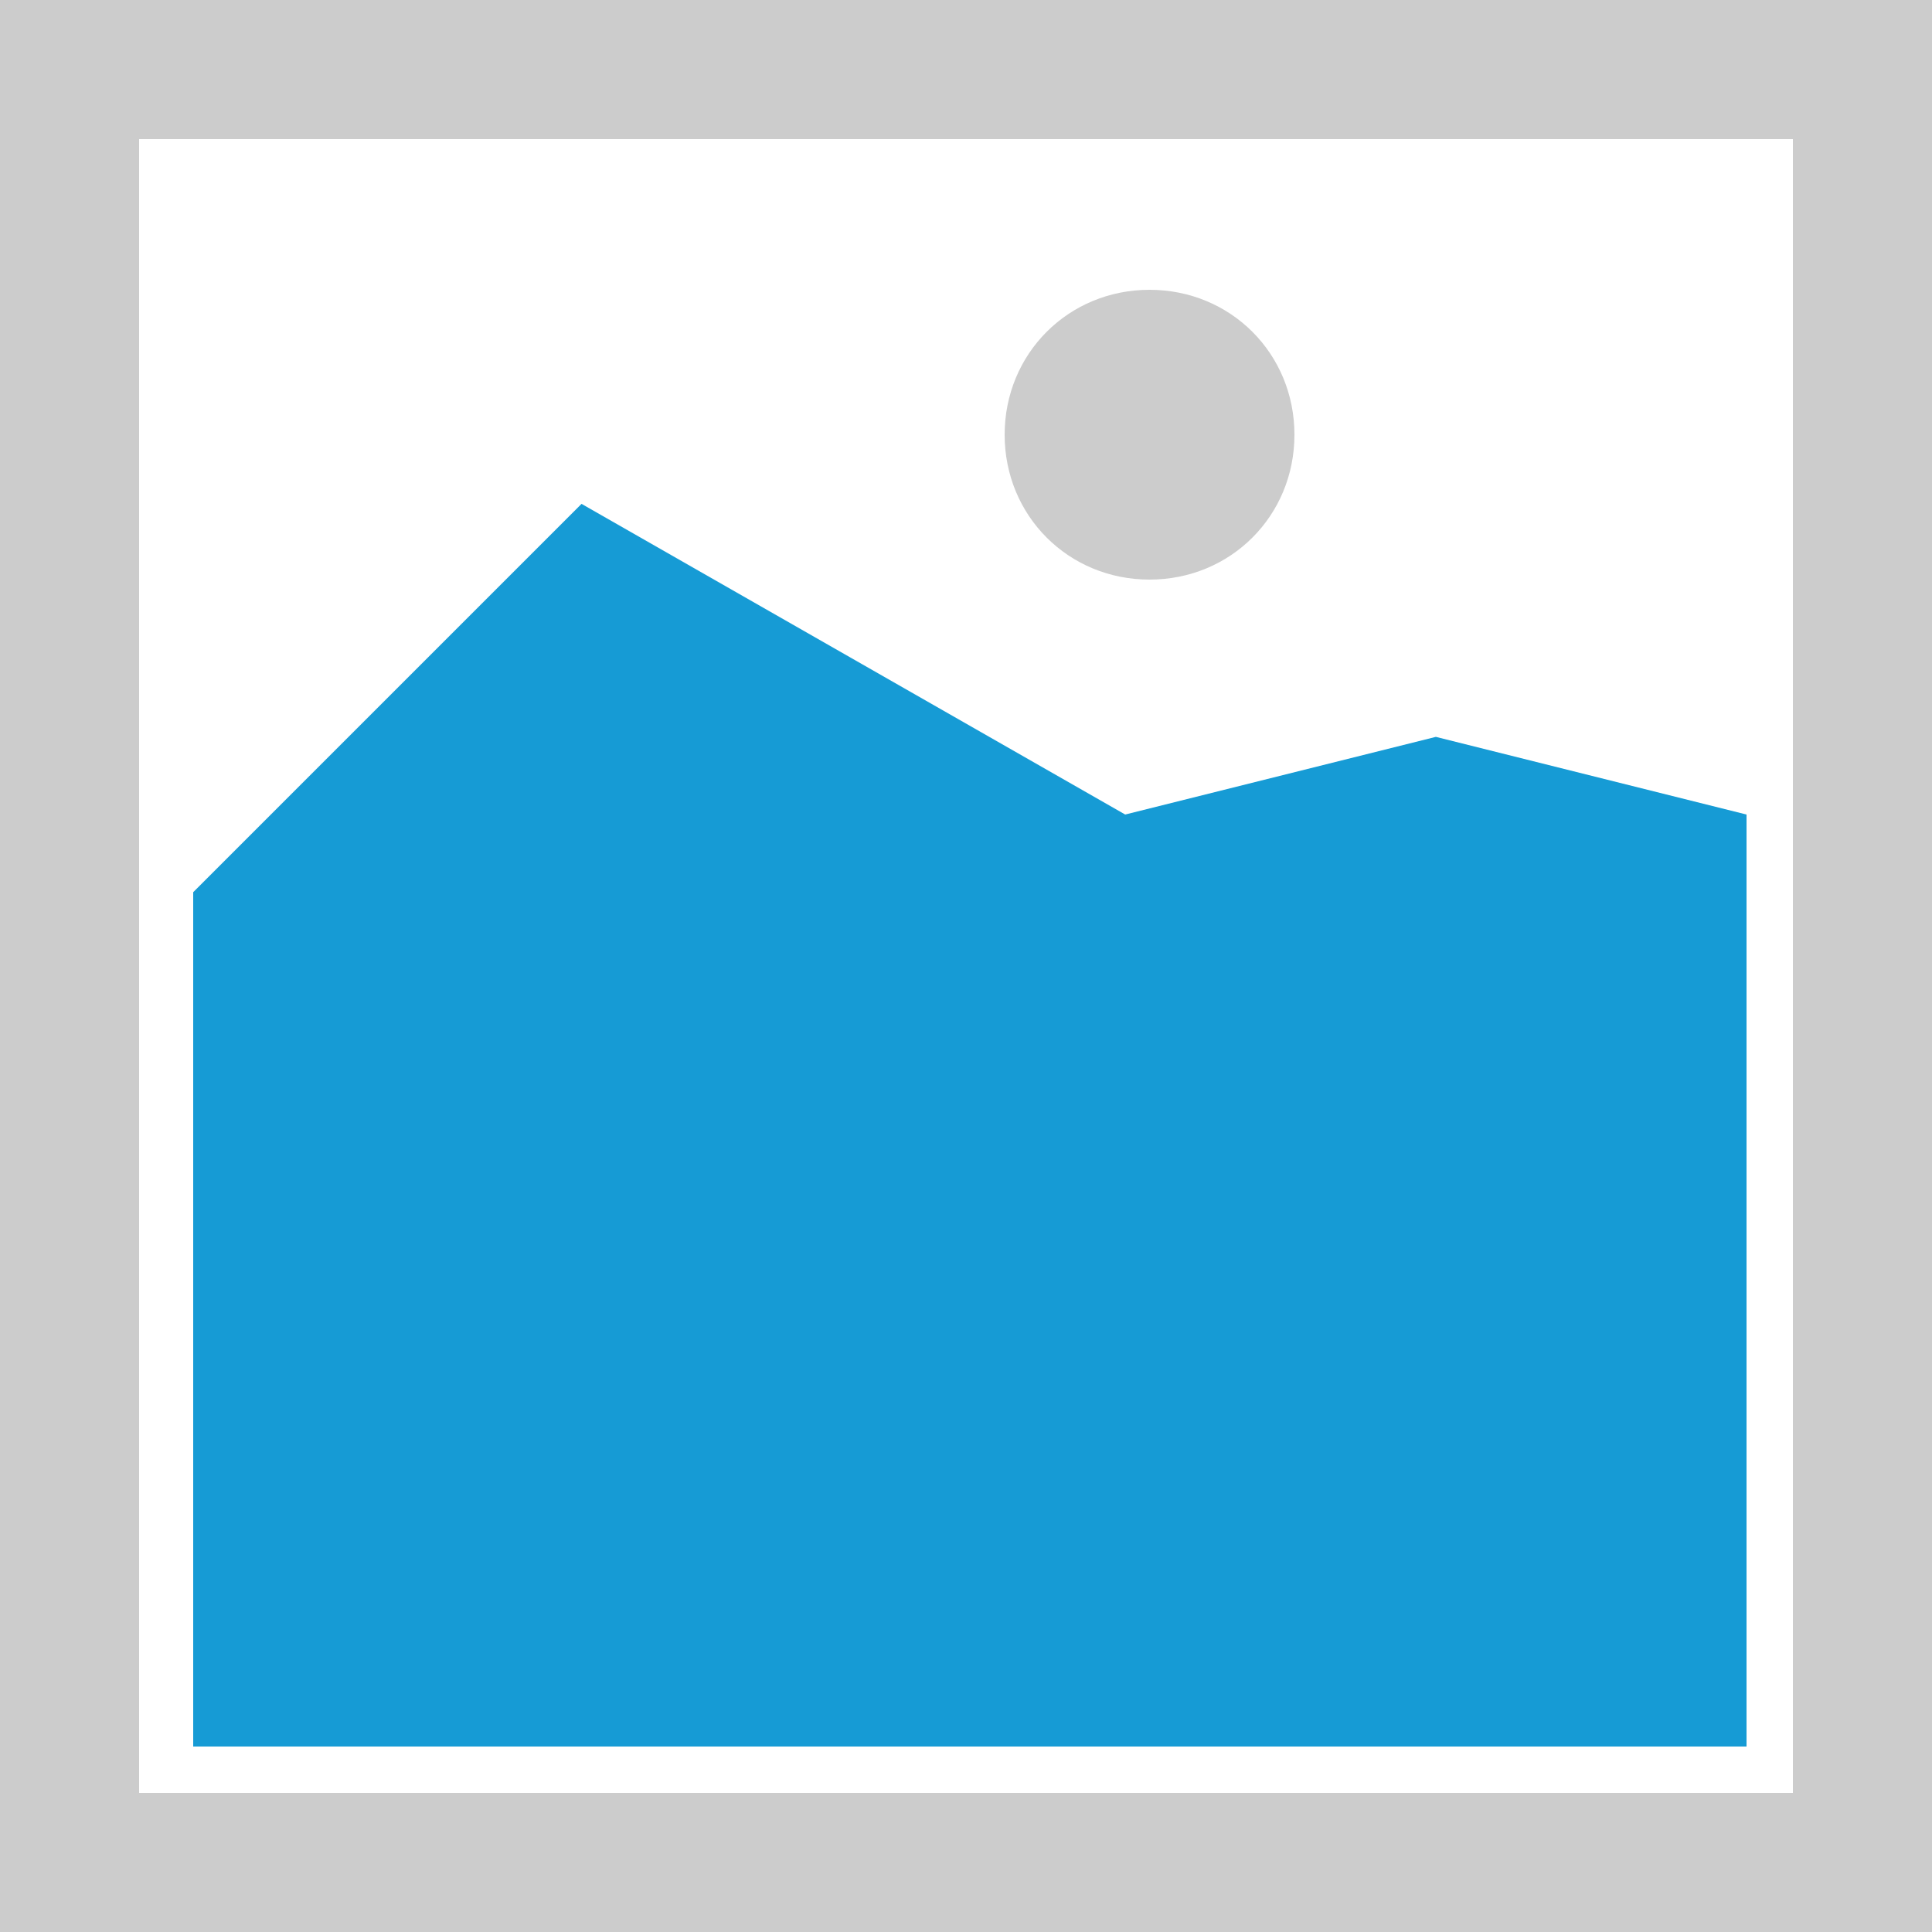
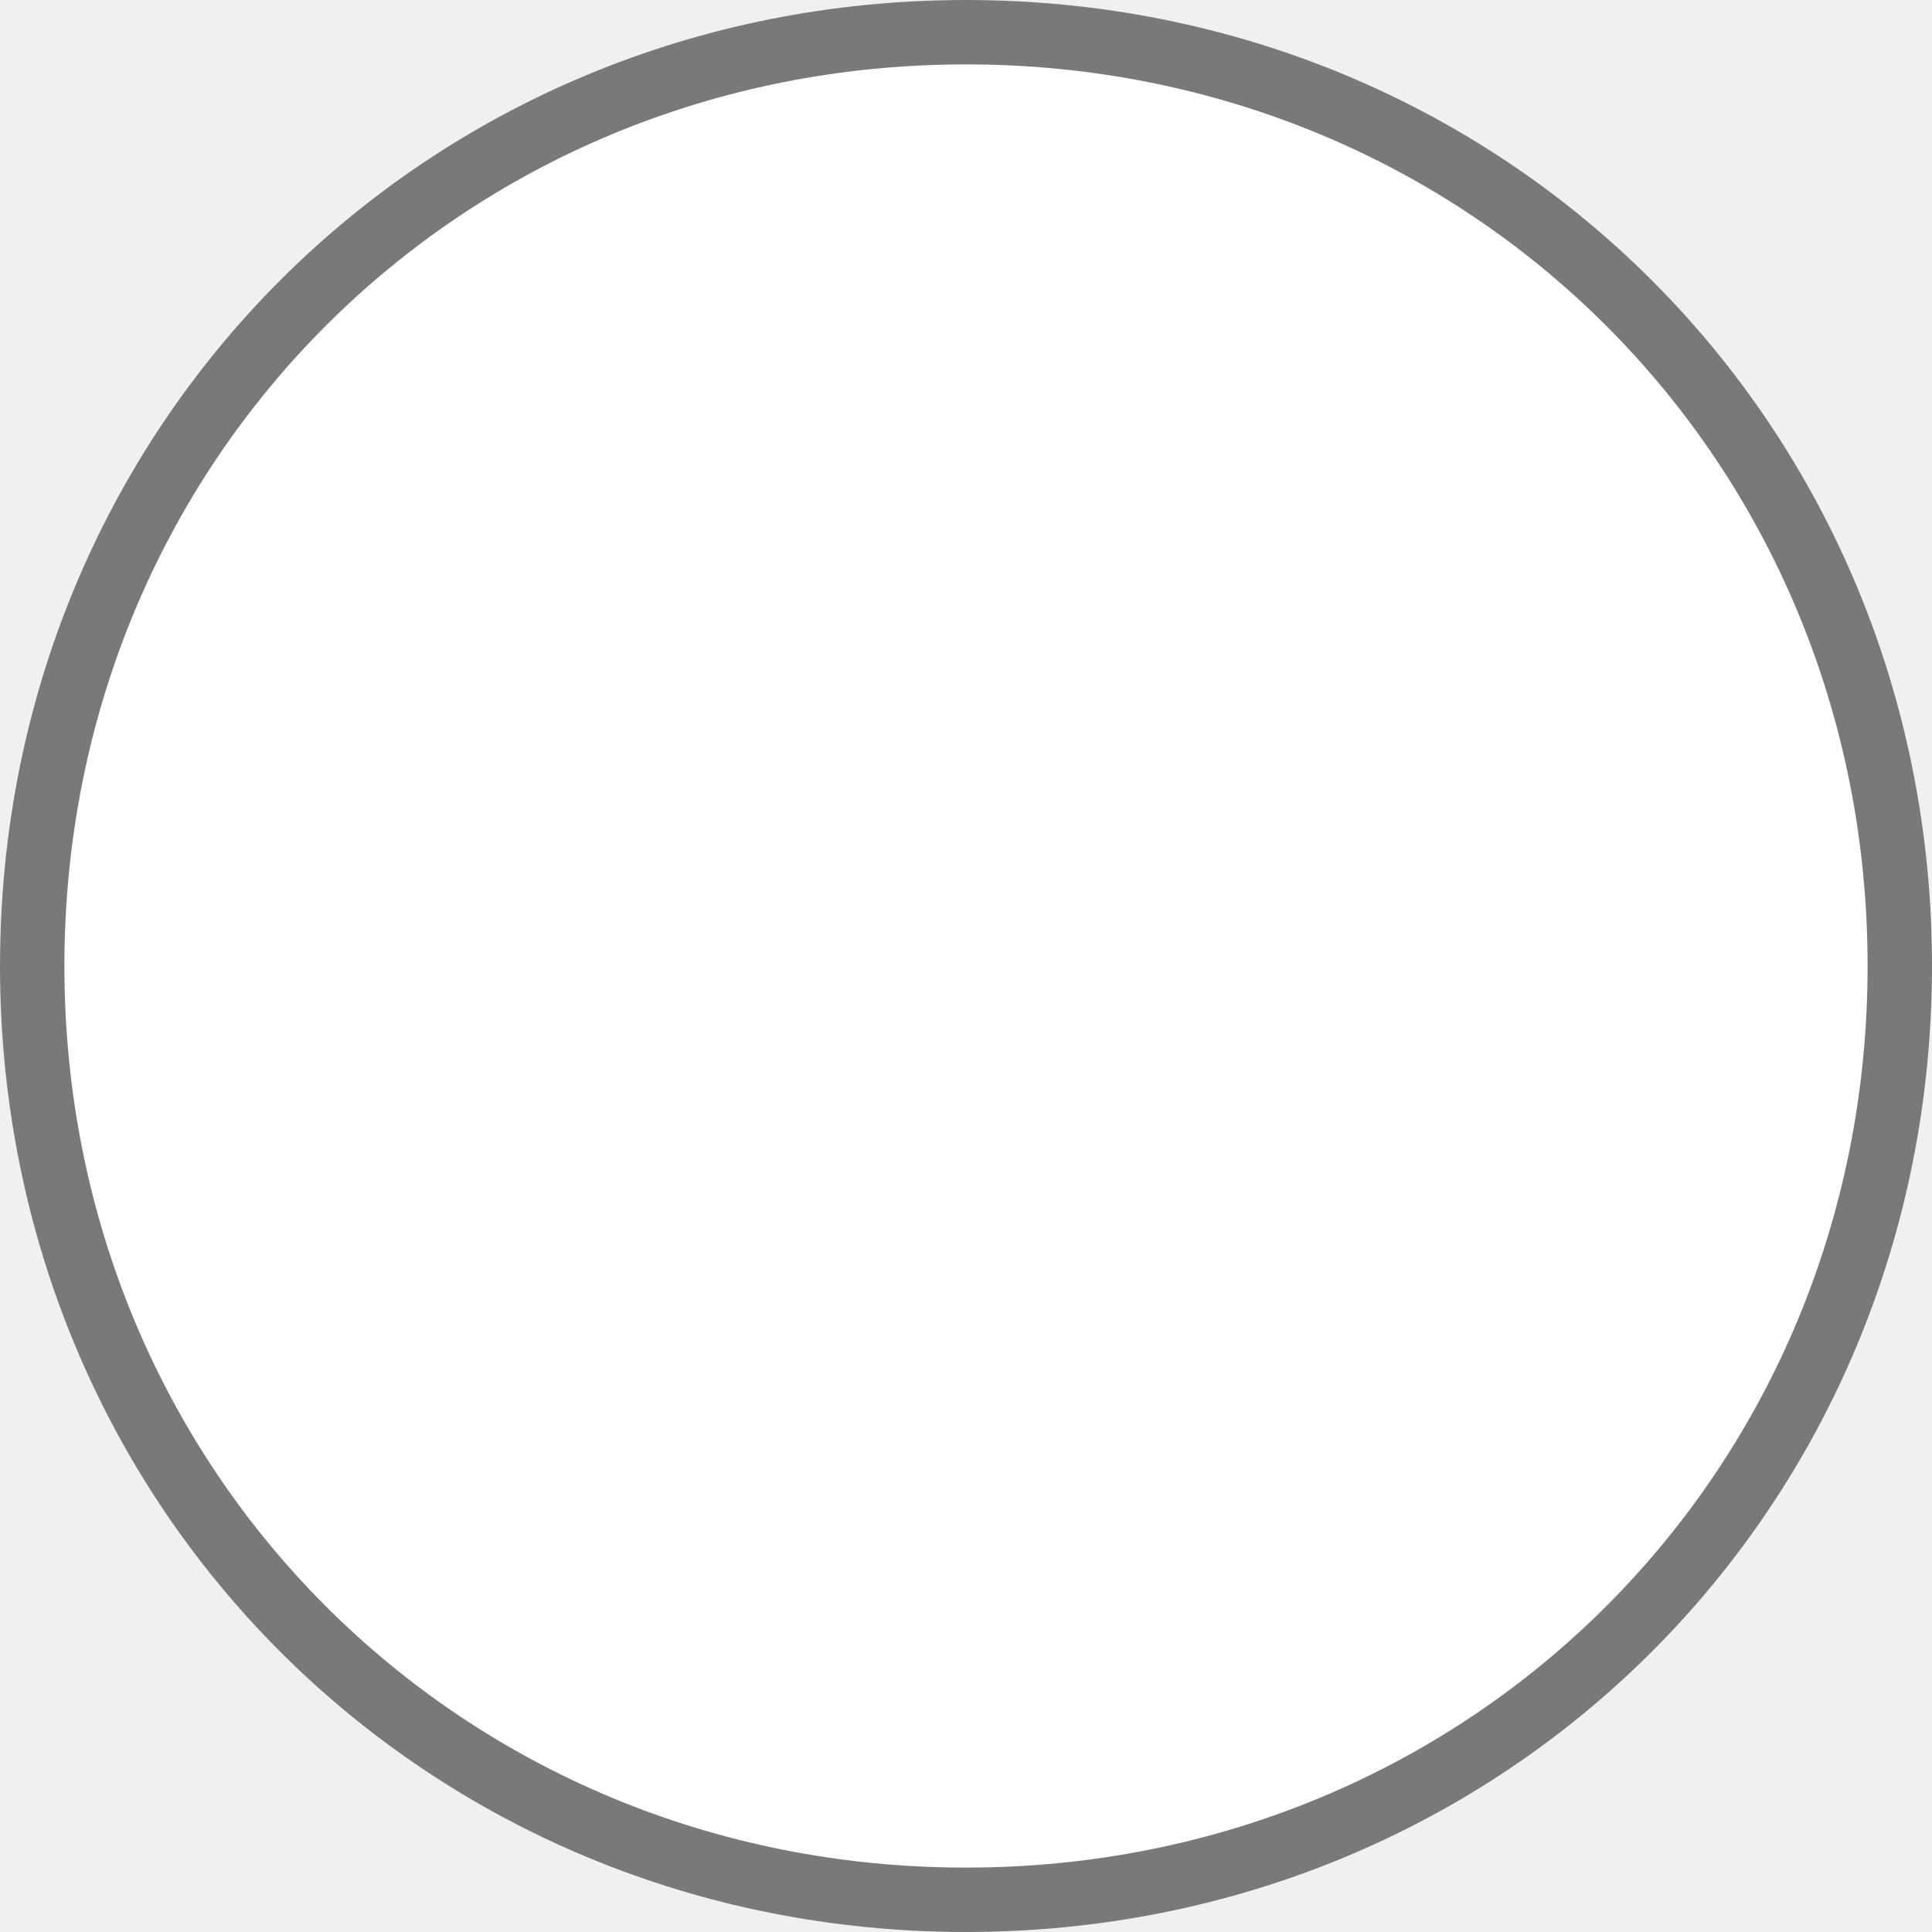
- <svg xmlns="http://www.w3.org/2000/svg" version="1.1" width="250px" height="250px">
-   <g transform="matrix(1 0 0 1 -65 -64 )">
-     <path d="M 65 64  L 315 64  L 315 314  L 65 314  L 65 64  " fill-rule="nonzero" fill="#cccccc" stroke="none" />
-     <path d="M 83 82  L 297 82  L 297 296  L 83 296  L 83 82  " fill-rule="nonzero" fill="#ffffff" stroke="none" />
-     <path d="M 213.75 139  C 203.25 139  195 130.75  195 120.25  C 195 109.75  203.25 101.5  213.75 101.5  C 224.25 101.5  232.5 109.75  232.5 120.25  C 232.5 130.75  224.25 139  213.75 139  " fill-rule="nonzero" fill="#cccccc" stroke="none" />
-     <path d="M 90 290  L 90 179.45  L 140.25 129.2  L 210.6 169.4  L 250.8 159.35  L 291 169.4  L 291 290  L 90 290  " fill-rule="nonzero" fill="#169bd5" stroke="none" />
+ <svg xmlns="http://www.w3.org/2000/svg" version="1.1" width="30px" height="30px">
+   <g transform="matrix(1 0 0 1 -78 -360 )">
+     <path d="M 93 360  C 101.4 360  108 366.6  108 375  C 108 383.4  101.4 390  93 390  C 84.6 390  78 383.4  78 375  C 78 366.6  84.6 360  93 360  Z " fill-rule="nonzero" fill="#ffffff" stroke="none" />
+     <path d="M 93 360.5  C 101.12 360.5  107.5 366.88  107.5 375  C 107.5 383.12  101.12 389.5  93 389.5  C 84.88 389.5  78.5 383.12  78.5 375  C 78.5 366.88  84.88 360.5  93 360.5  Z " stroke-width="1" stroke="#797979" fill="none" />
  </g>
</svg>
